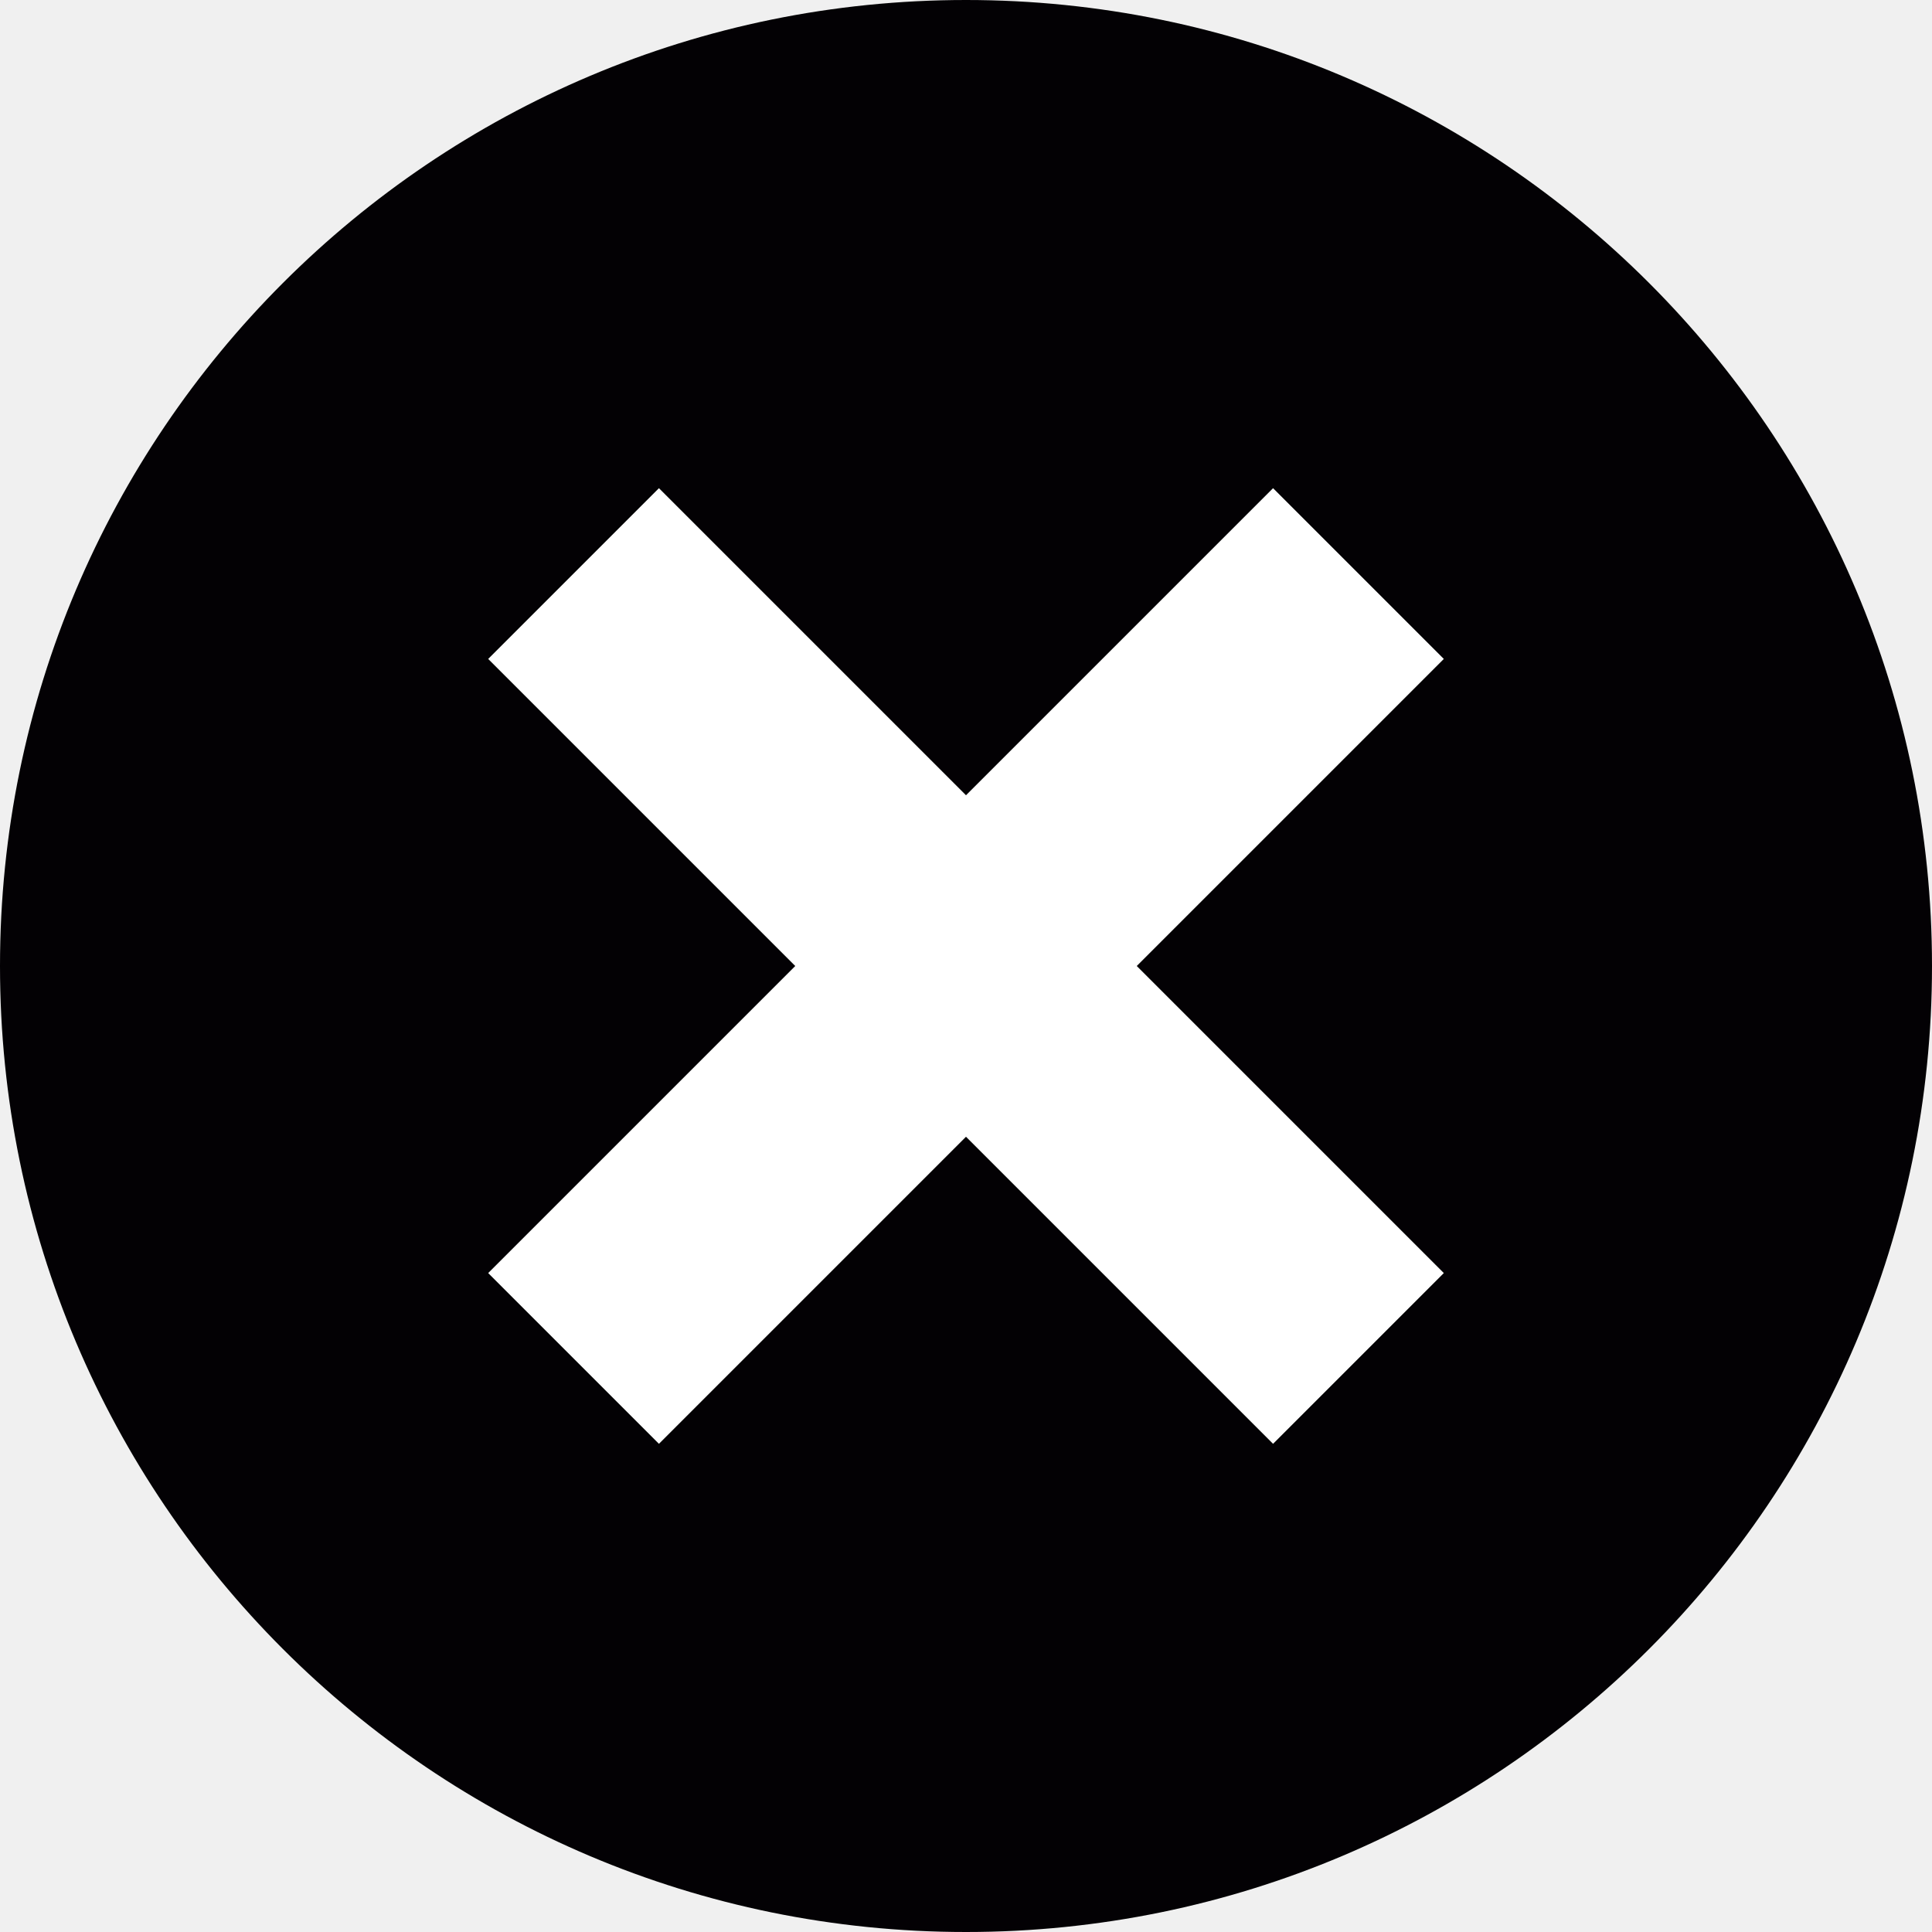
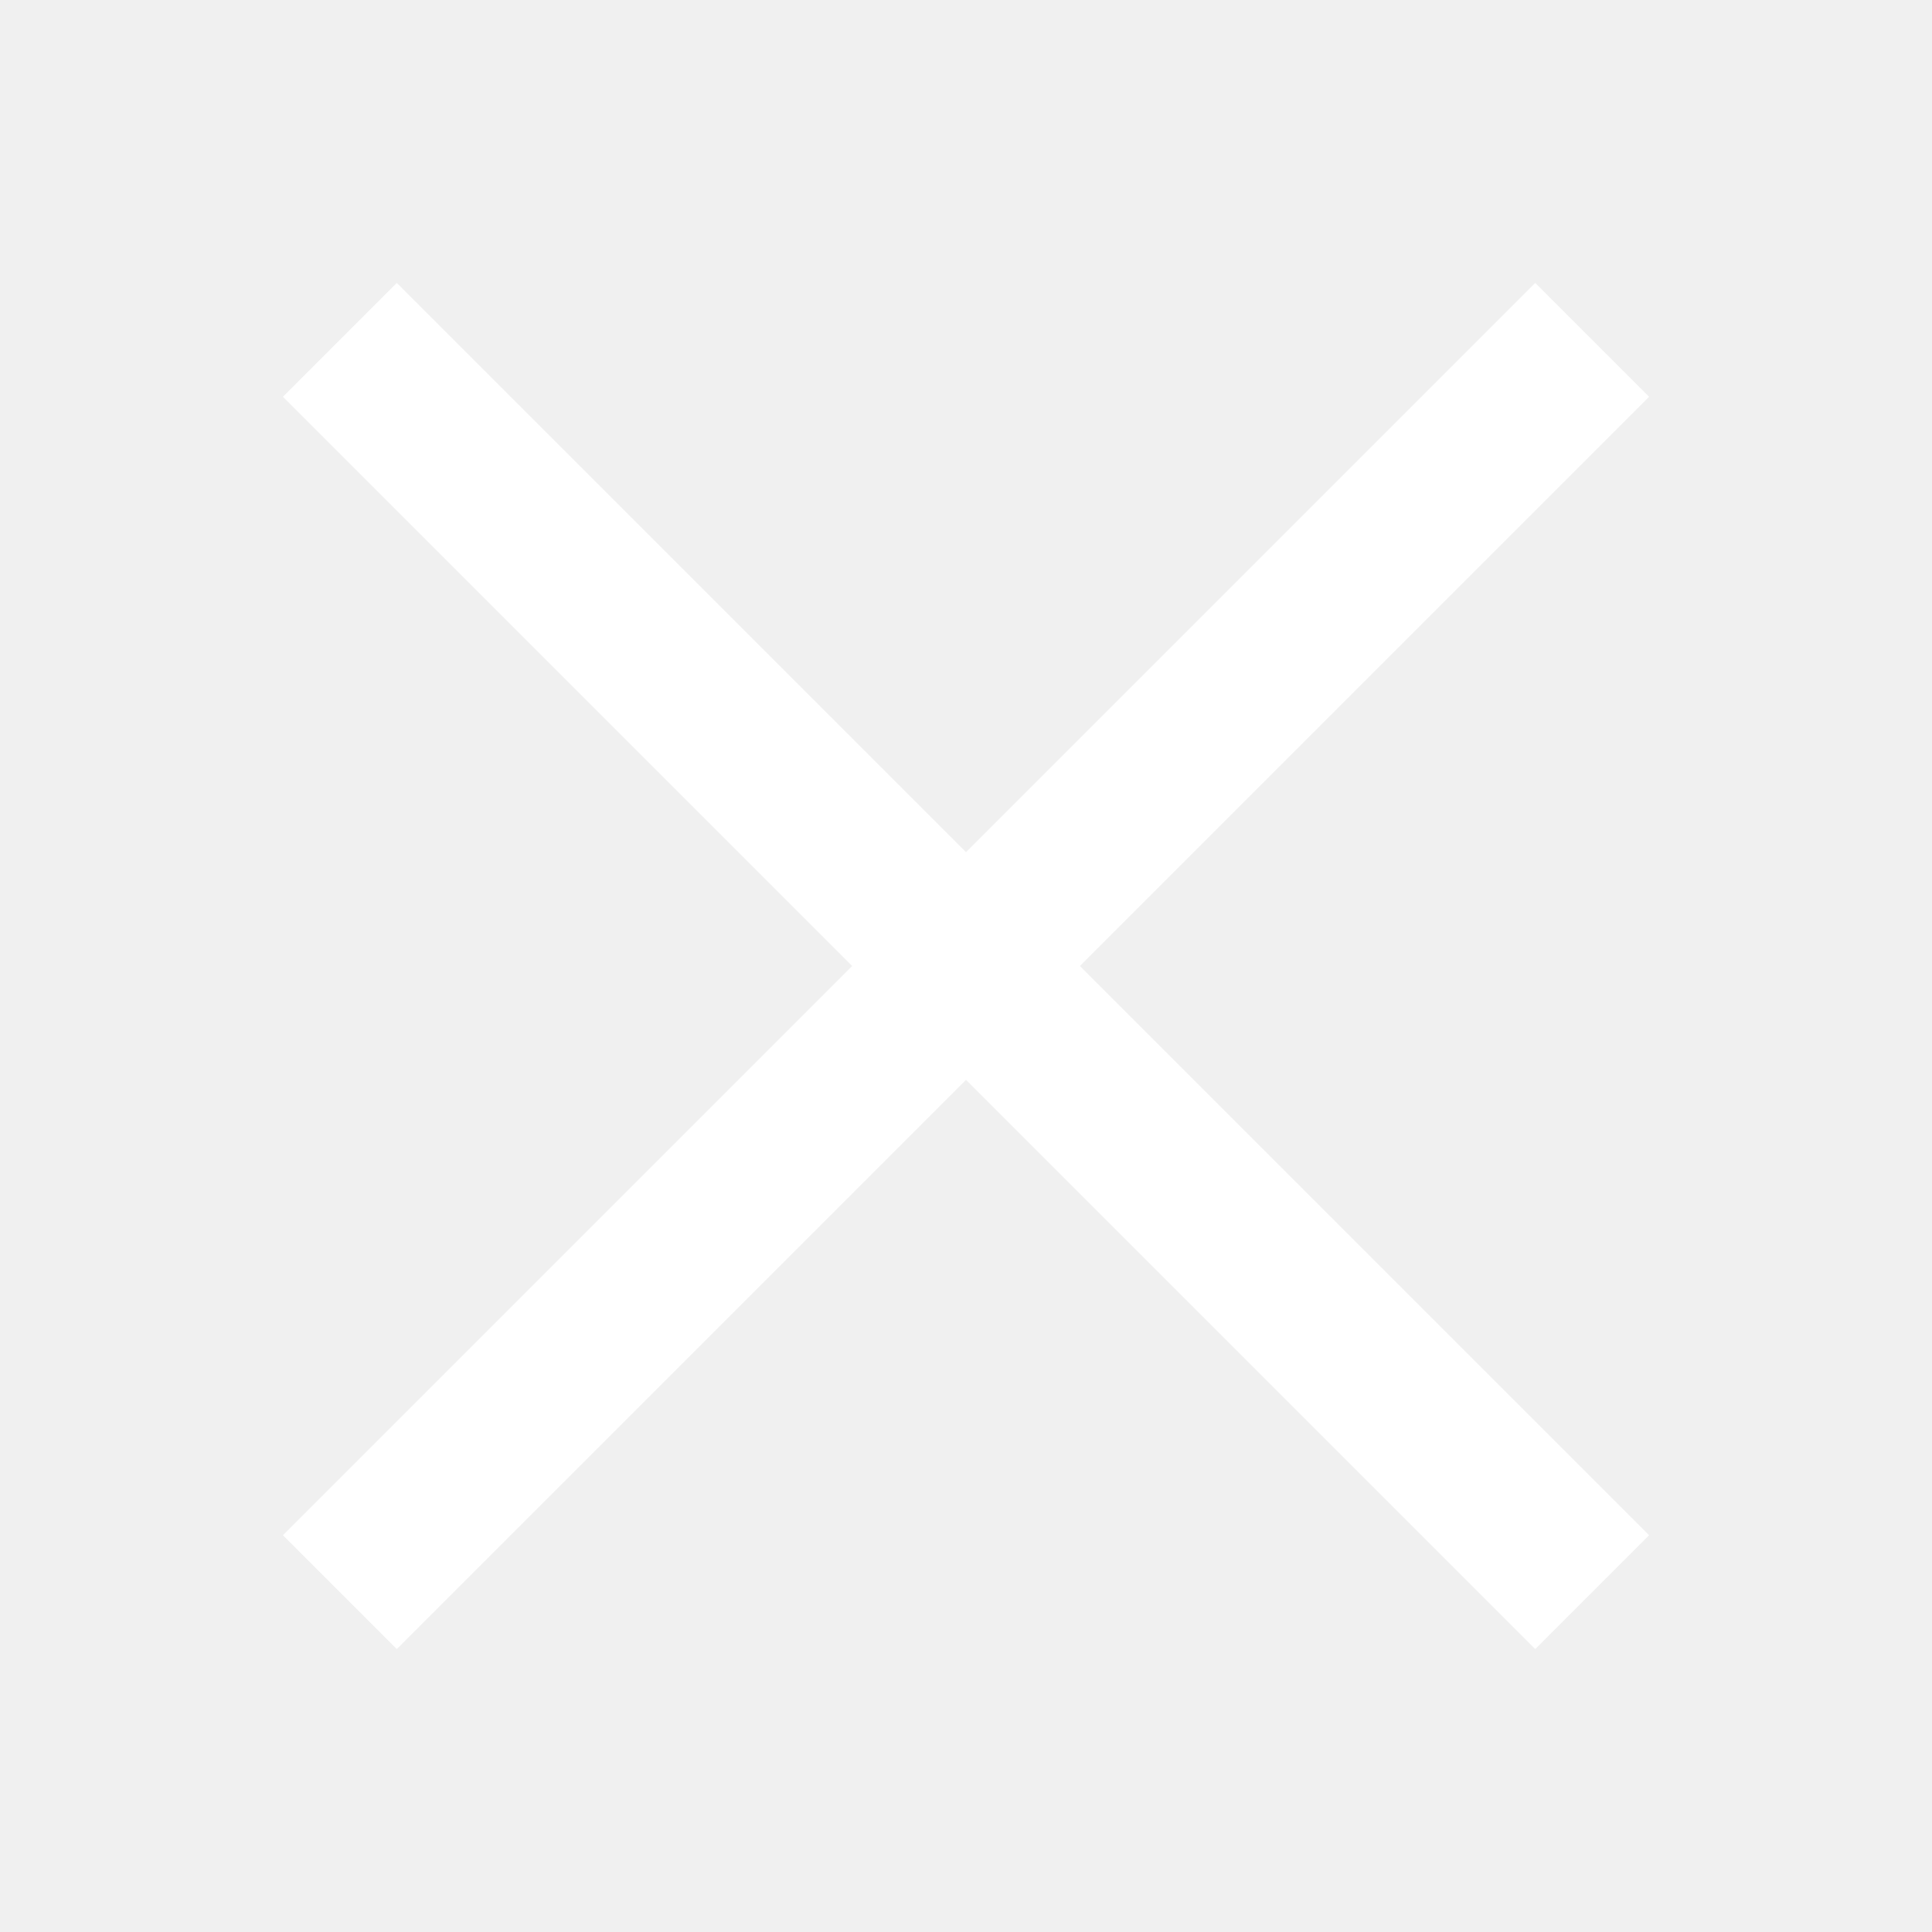
- <svg xmlns="http://www.w3.org/2000/svg" version="1.1" id="Capa_1" x="0px" y="0px" viewBox="0 0 32 32" style="enable-background:new 0 0 32 32;" xml:space="preserve">
-   <g>
-     <circle r="15" transform="translate(16 16)" style="fill:#FFFFFF;" />
-     <g id="x_x5F_alt">
-       <path style="fill:#030104;" d="M16,0C7.164,0,0,7.164,0,16s7.164,16,16,16s16-7.164,16-16S24.836,0,16,0z M23.914,21.086    l-2.828,2.828L16,18.828l-5.086,5.086l-2.828-2.828L13.172,16l-5.086-5.086l2.828-2.828L16,13.172l5.086-5.086l2.828,2.828    L18.828,16L23.914,21.086z" />
+ <svg xmlns="http://www.w3.org/2000/svg" width="24px" height="24px" viewBox="0 0 24 24" version="1.1">
+   <defs />
+   <g id="close" stroke="none" stroke-width="1" fill="none" fill-rule="evenodd">
+     <g id="Group" transform="translate(12, 12) rotate(45) translate(-12, -12) translate(1, 1)" fill="#FFFFFF">
+       <rect id="Rectangle" x="10" y="0" width="2" height="22" />
+       <rect id="Rectangle-2" x="0" y="10" width="22" height="2" />
    </g>
  </g>
</svg>
